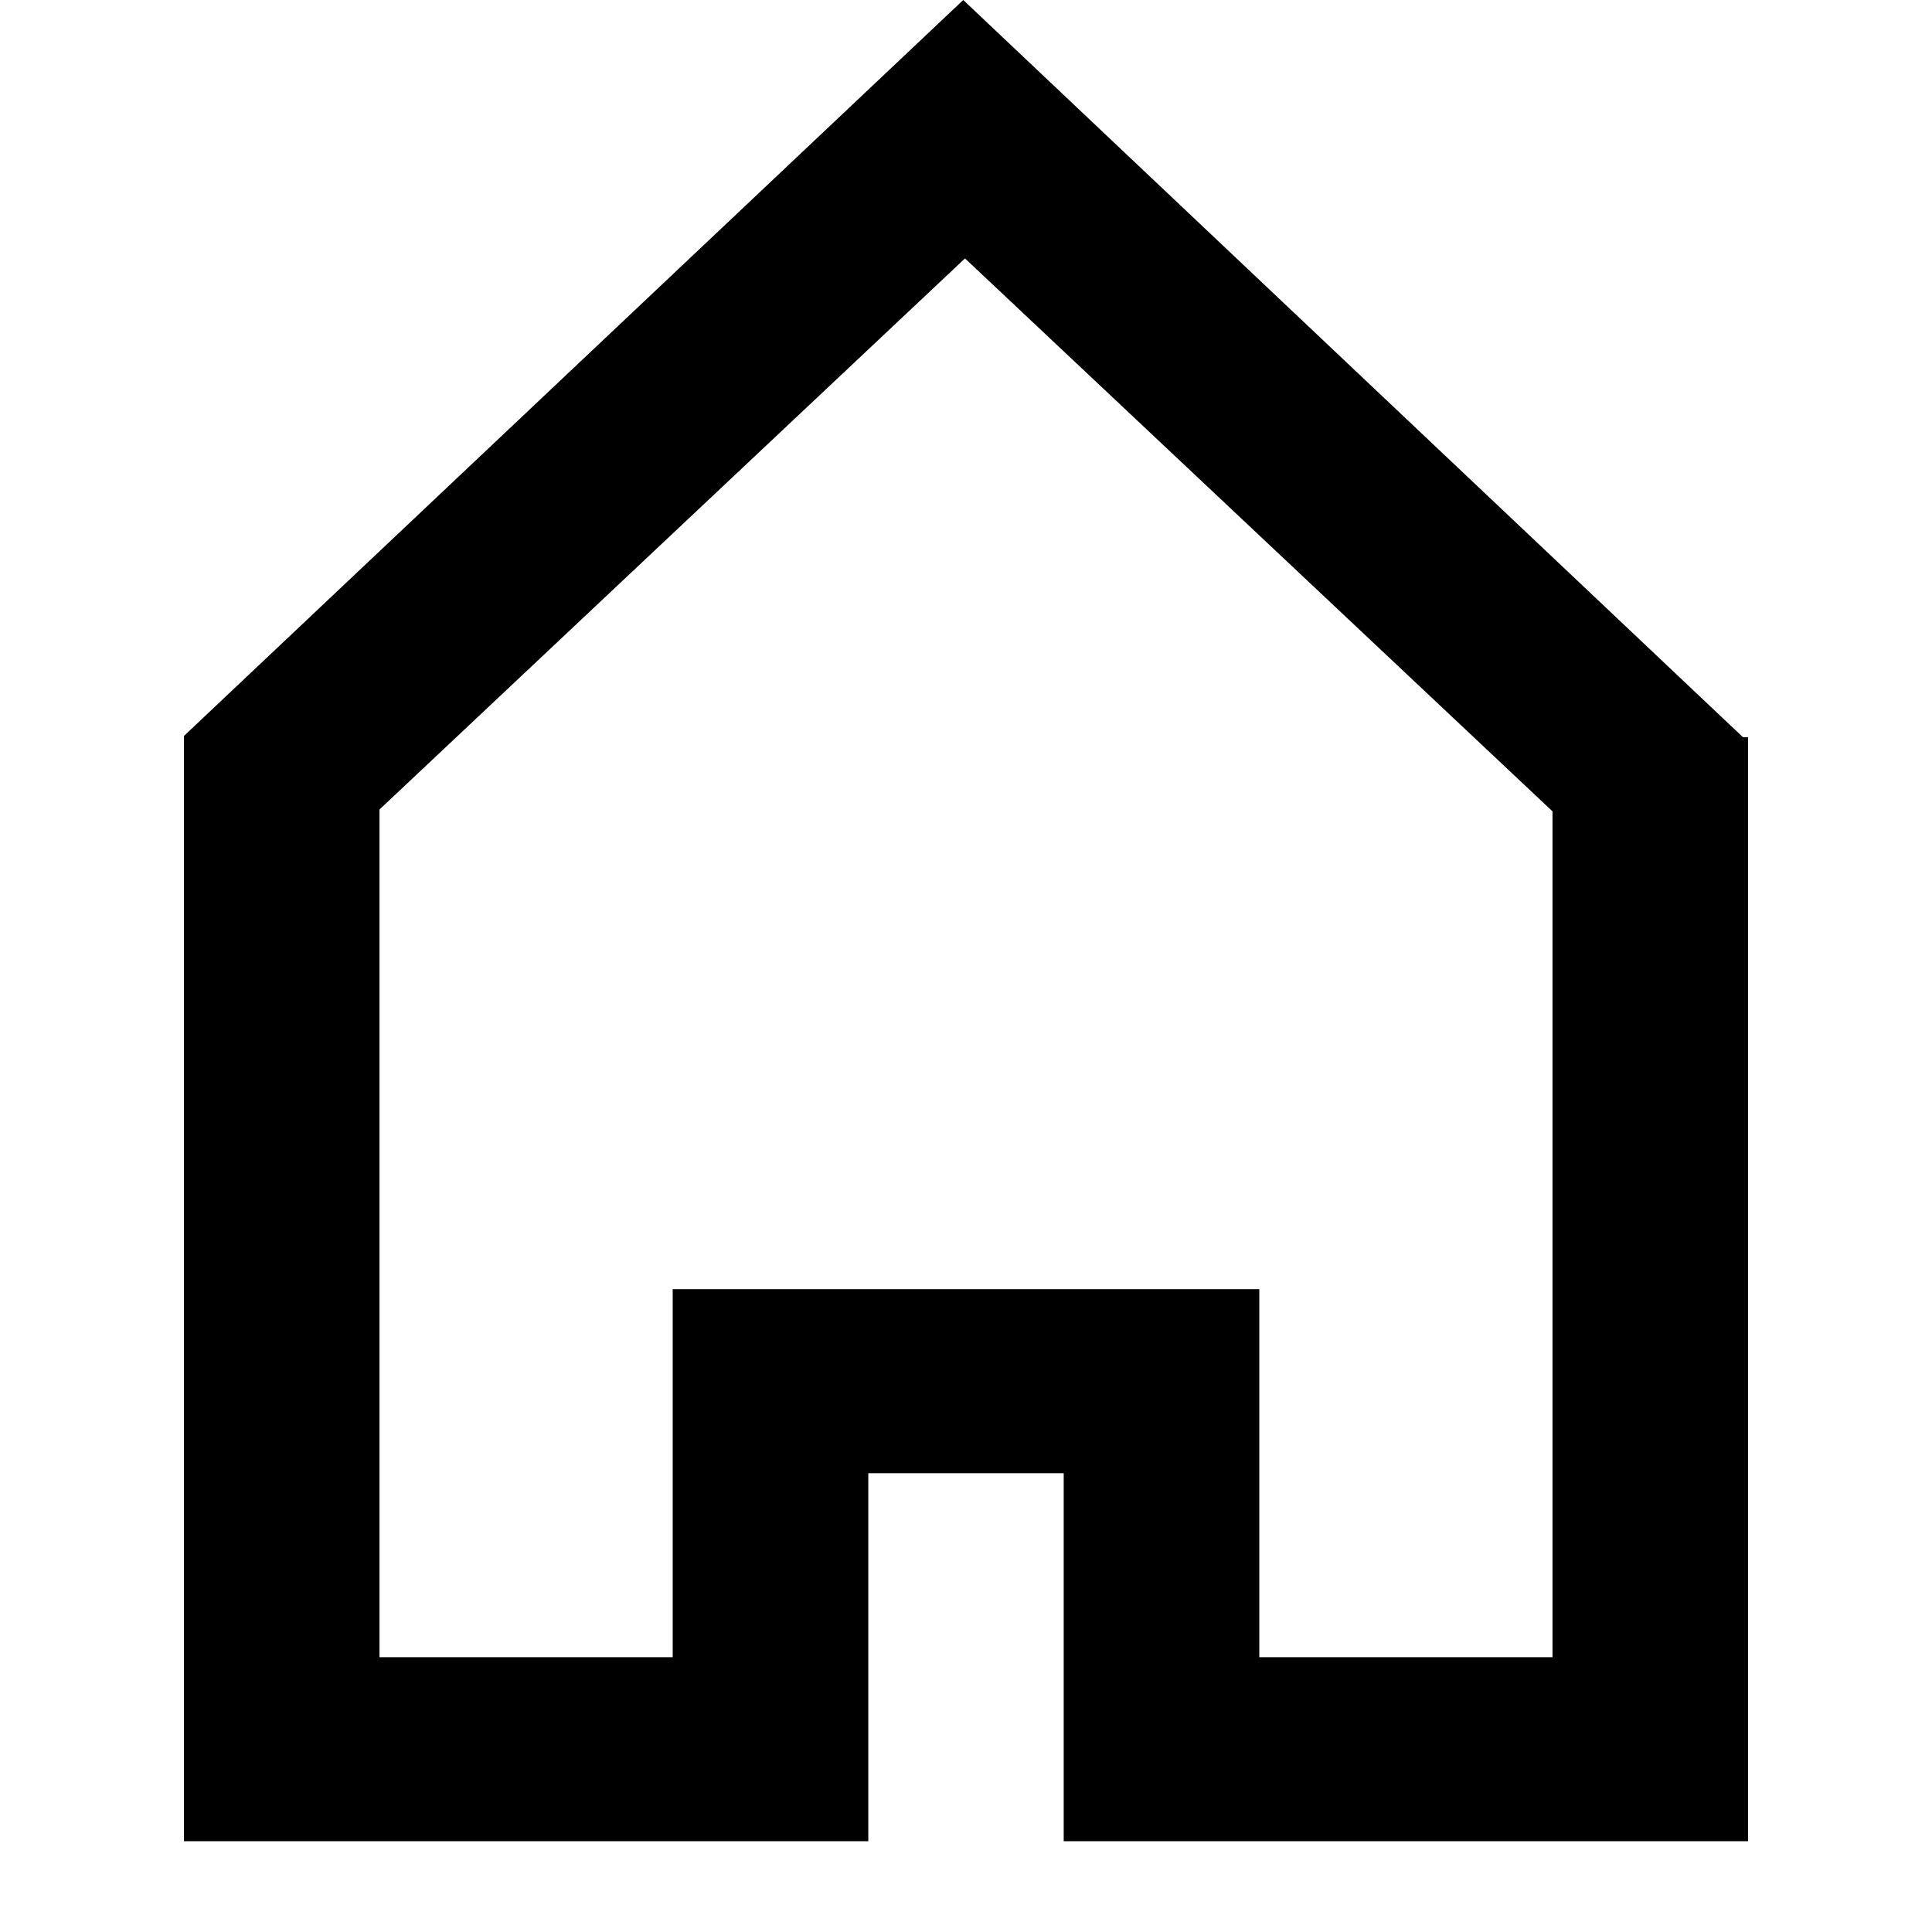
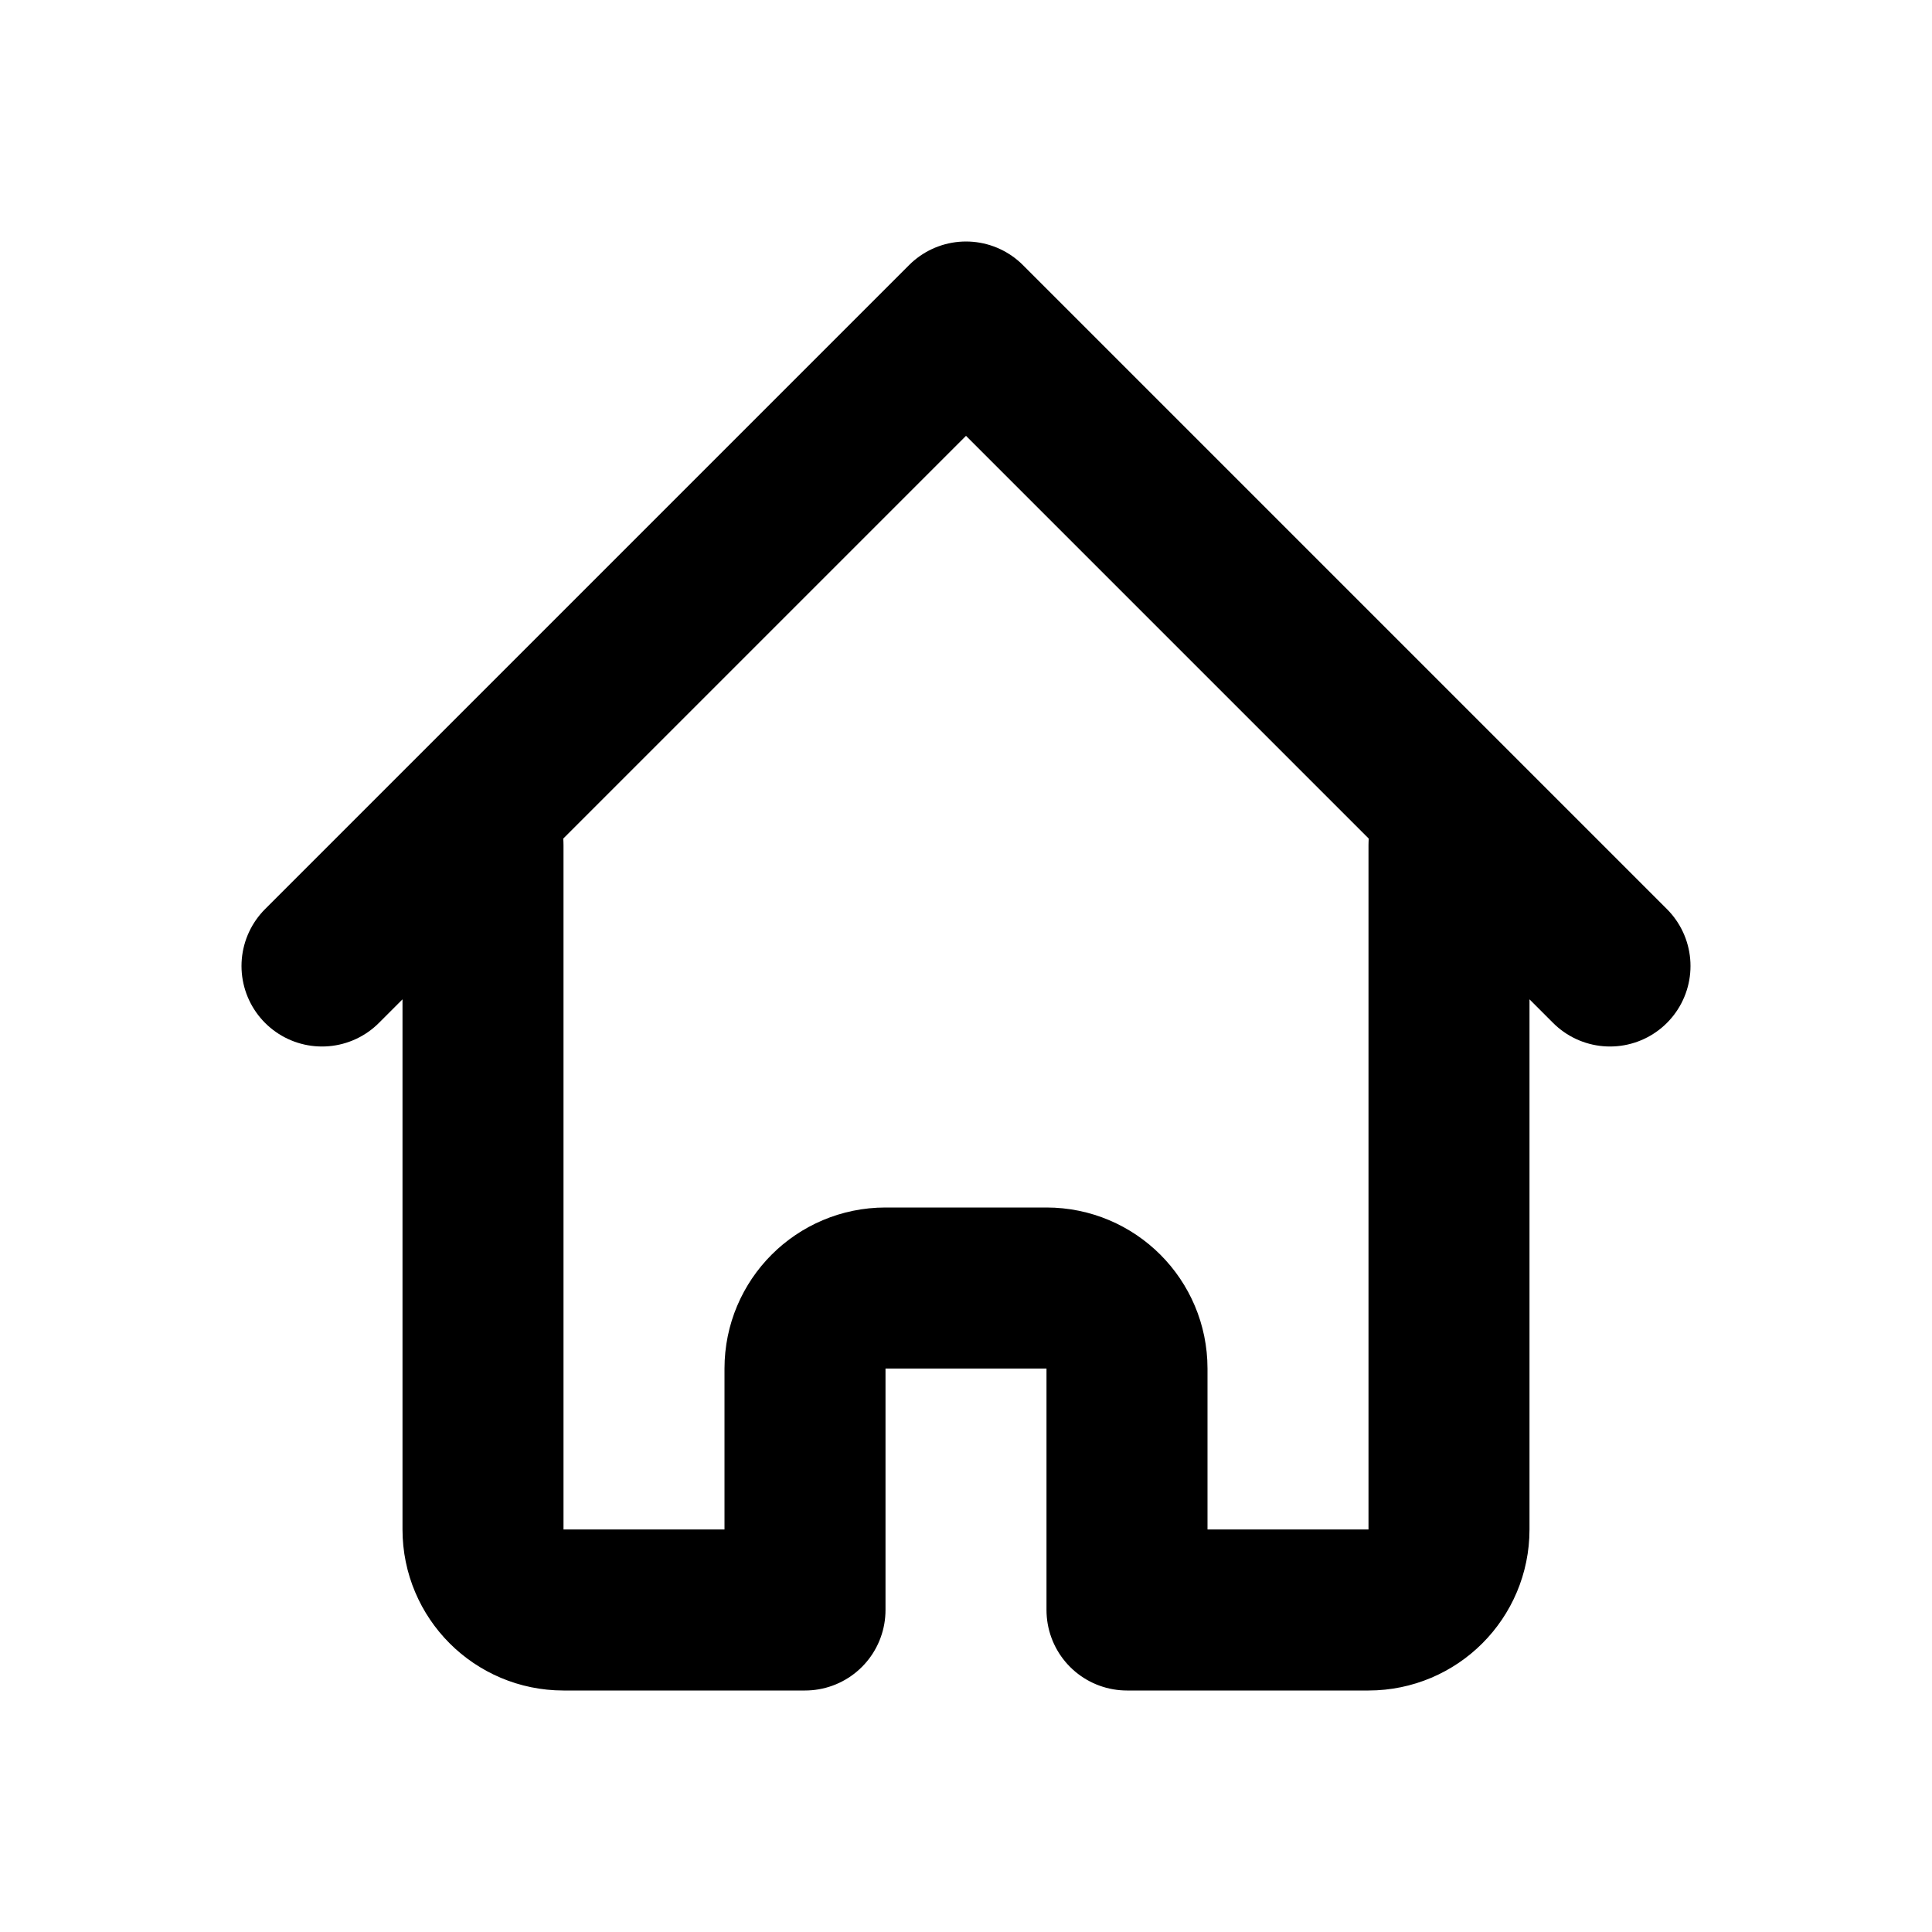
- <svg xmlns="http://www.w3.org/2000/svg" width="800px" height="800px" viewBox="-2 0 21 21" version="1.1">
-   <defs>
- 
- </defs>
-   <g id="Page-1" stroke="none" stroke-width="1" fill="none" fill-rule="evenodd">
-     <g id="Dribbble-Light-Preview" transform="translate(-381, -720)" fill="#000000">
-       <g id="icons" transform="translate(56, 160)">
-         <path d="M339.875,578.013 L336.688,578.013 L336.688,574.013 L330.312,574.013 L330.312,578.013 L327.125,578.013 L327.125,568.799 L333.489,562.809 L339.875,568.819 L339.875,578.013 Z M341.945,568.013 L333.47,560 L325,567.999 L325,580.013 L332.438,580.013 L332.438,576.013 L334.562,576.013 L334.562,580.013 L342,580.013 L342,579.983 L342,568.013 L341.945,568.013 Z" id="home-[#1392]">
- 
- </path>
-       </g>
-     </g>
-   </g>
+ <svg xmlns="http://www.w3.org/2000/svg" aria-hidden="true" width="22" height="22" fill="none" viewBox="0 0 24 24">
+   <path stroke="currentColor" stroke-linecap="round" stroke-linejoin="round" stroke-width="2" d="m4 12 8-8 8 8M6 10.5V19a1 1 0 0 0 1 1h3v-3a1 1 0 0 1 1-1h2a1 1 0 0 1 1 1v3h3a1 1 0 0 0 1-1v-8.5" />
</svg>
